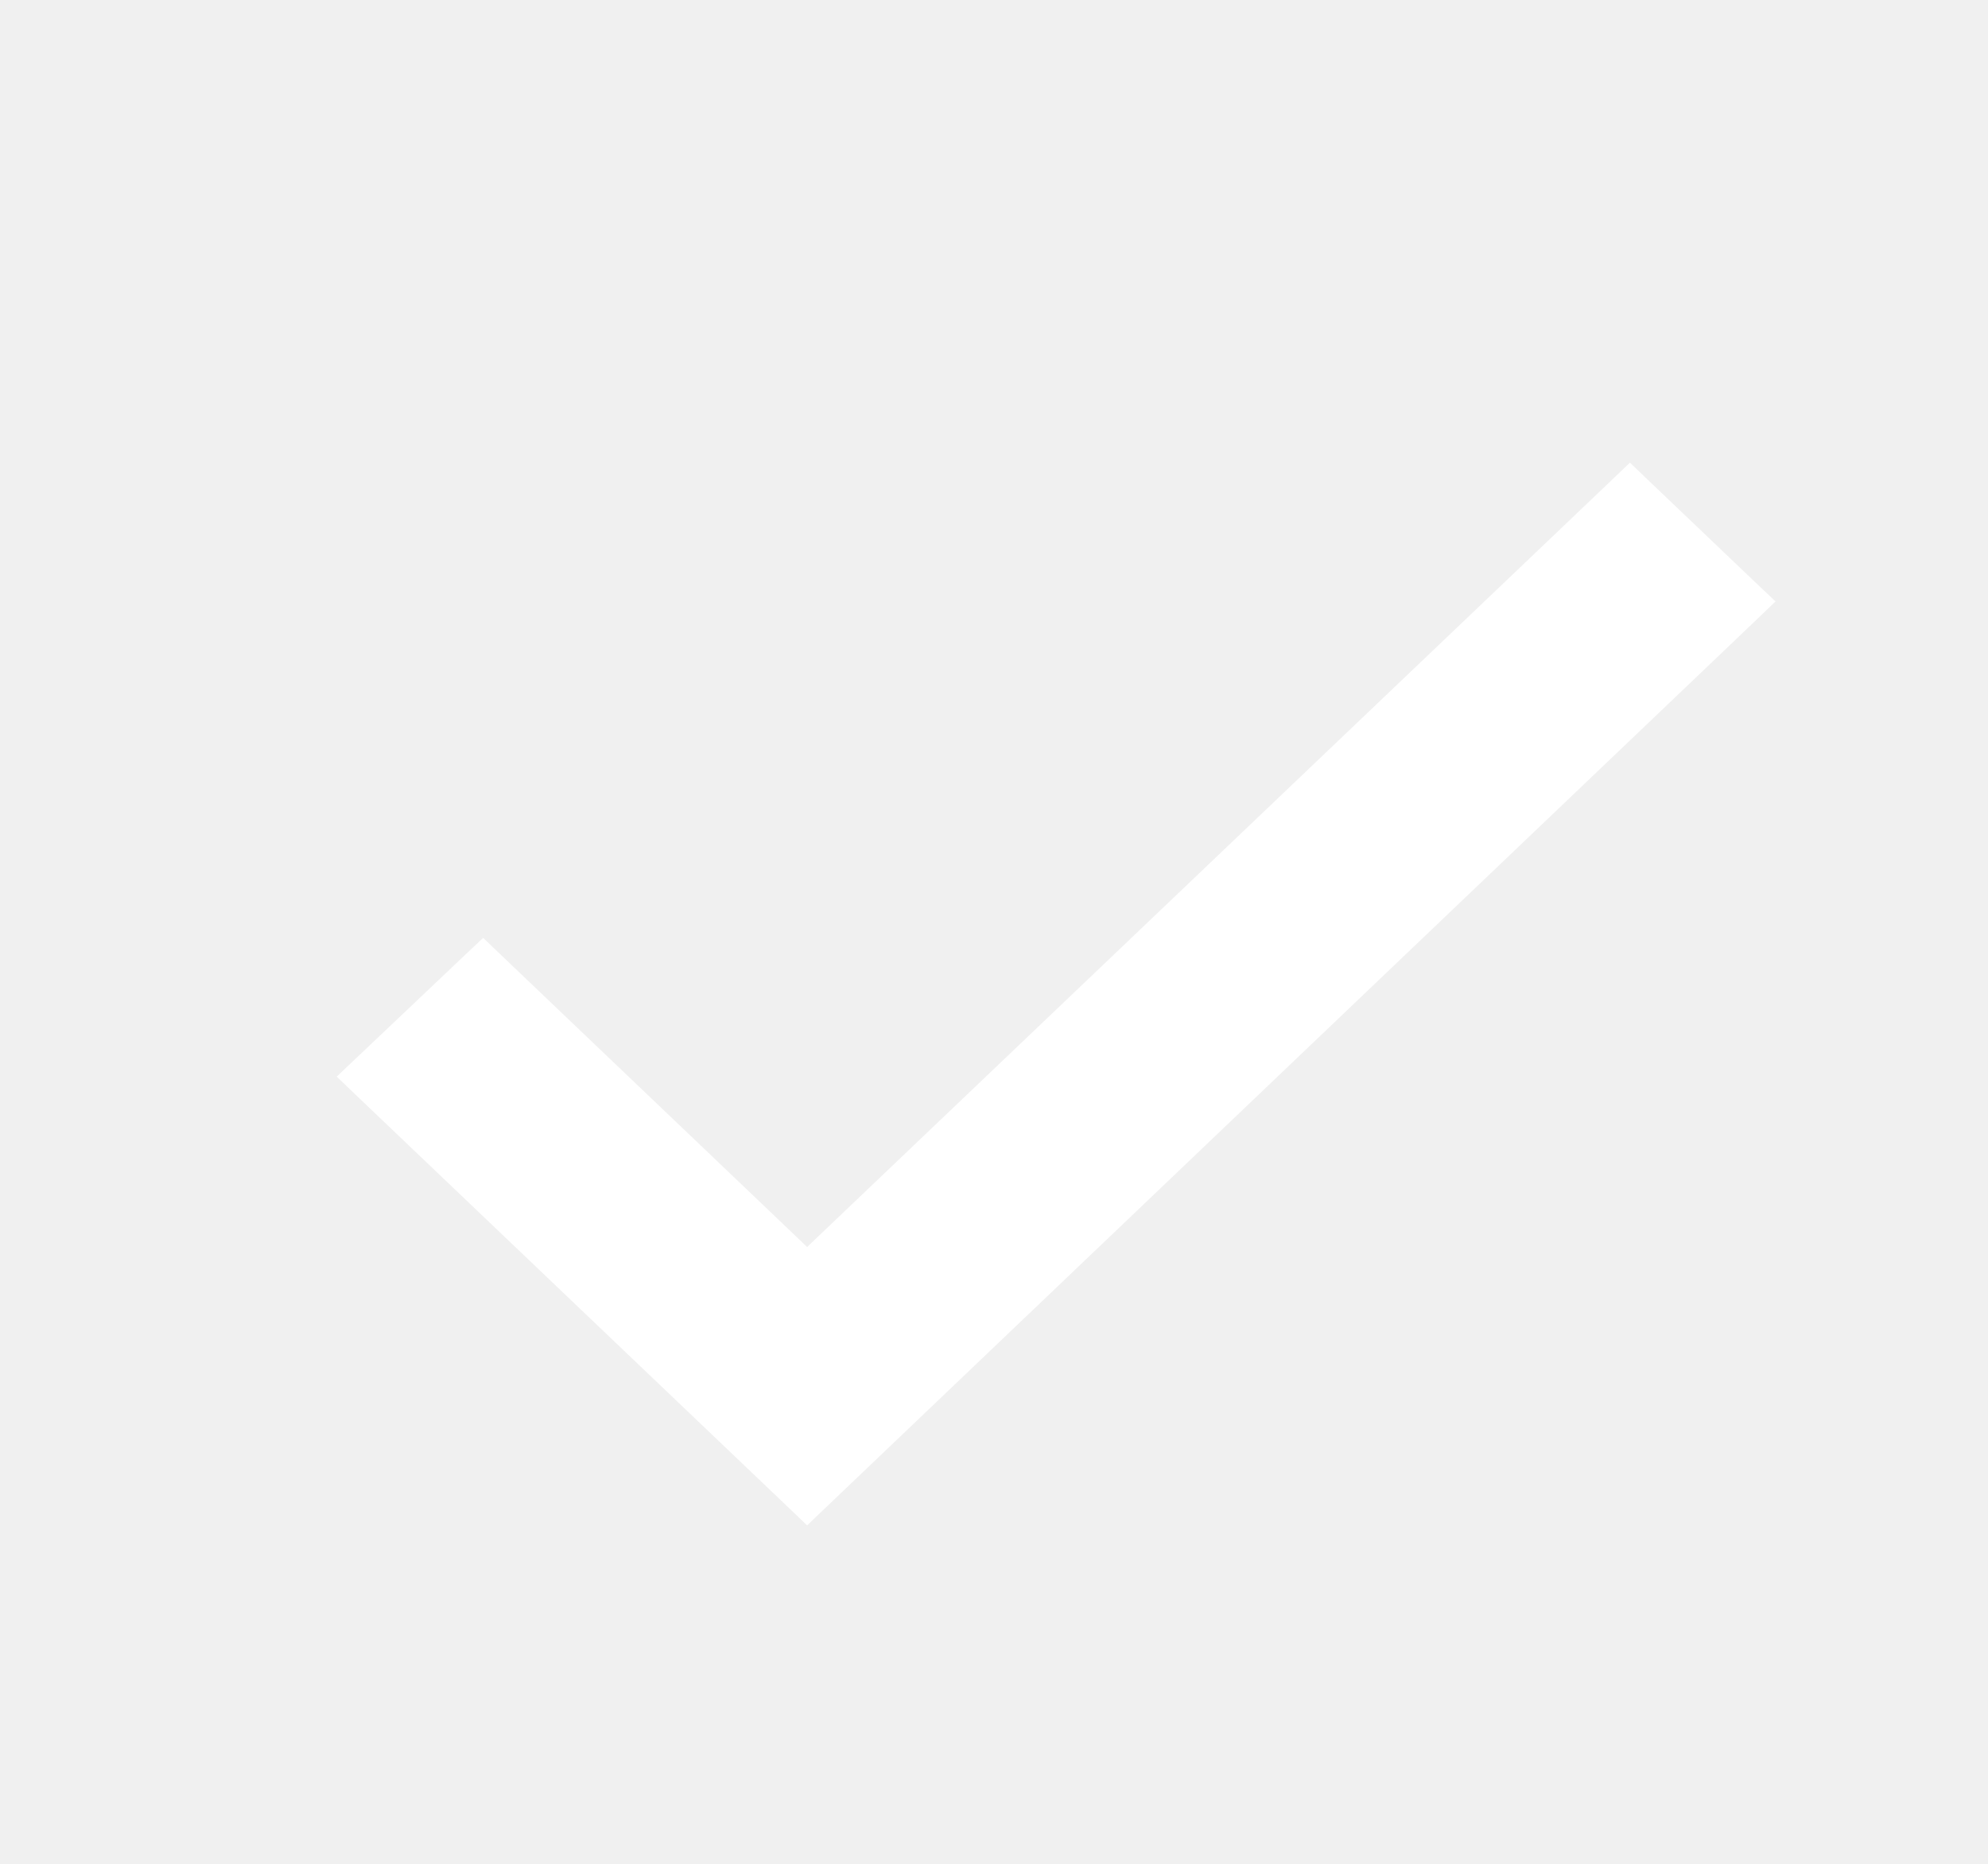
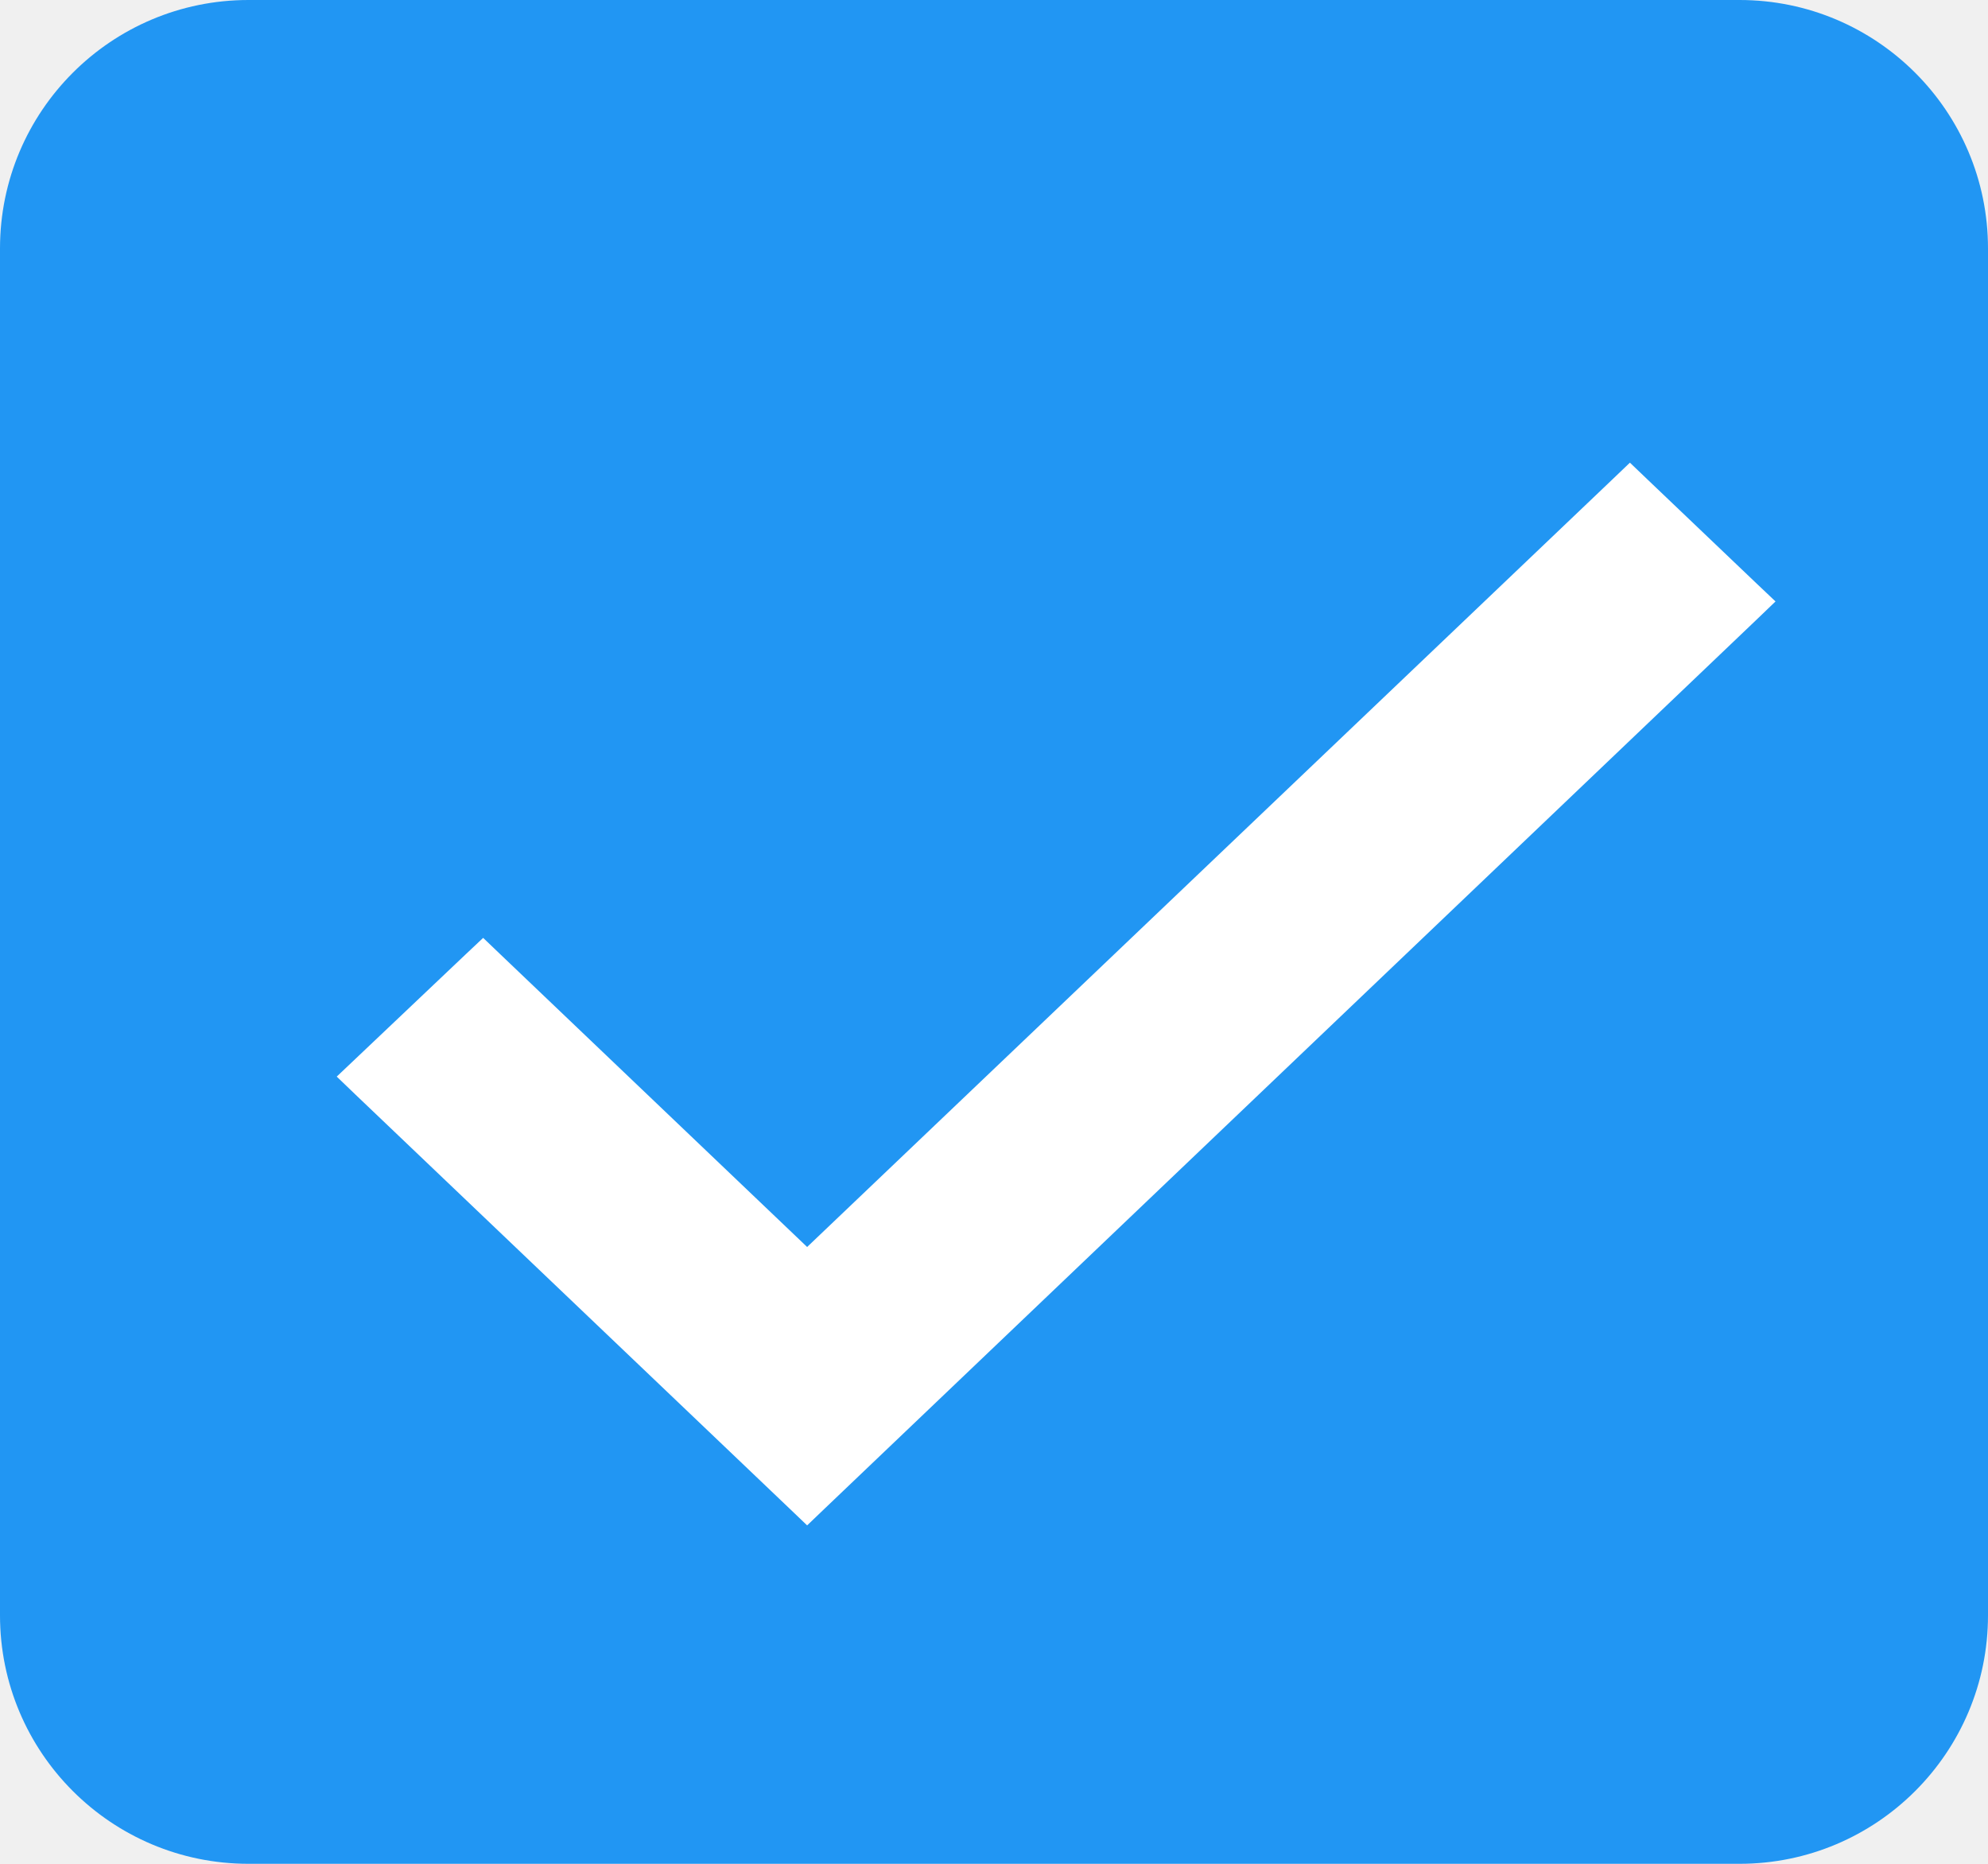
<svg xmlns="http://www.w3.org/2000/svg" width="16" height="15" viewBox="0 0 16 15" fill="none">
+   <rect width="16" height="15" rx="2" fill="#2196F3" />
  <path d="M3.957 7.752L3.888 7.686L3.819 7.751L2.931 8.593L2.855 8.665L2.931 8.738L6.427 12.072L6.496 12.138L6.565 12.072L14.069 4.914L14.145 4.841L14.069 4.769L13.187 3.928L13.118 3.862L13.049 3.928L6.496 10.174L3.957 7.752Z" fill="white" stroke="white" stroke-width="0.2" />
</svg>
